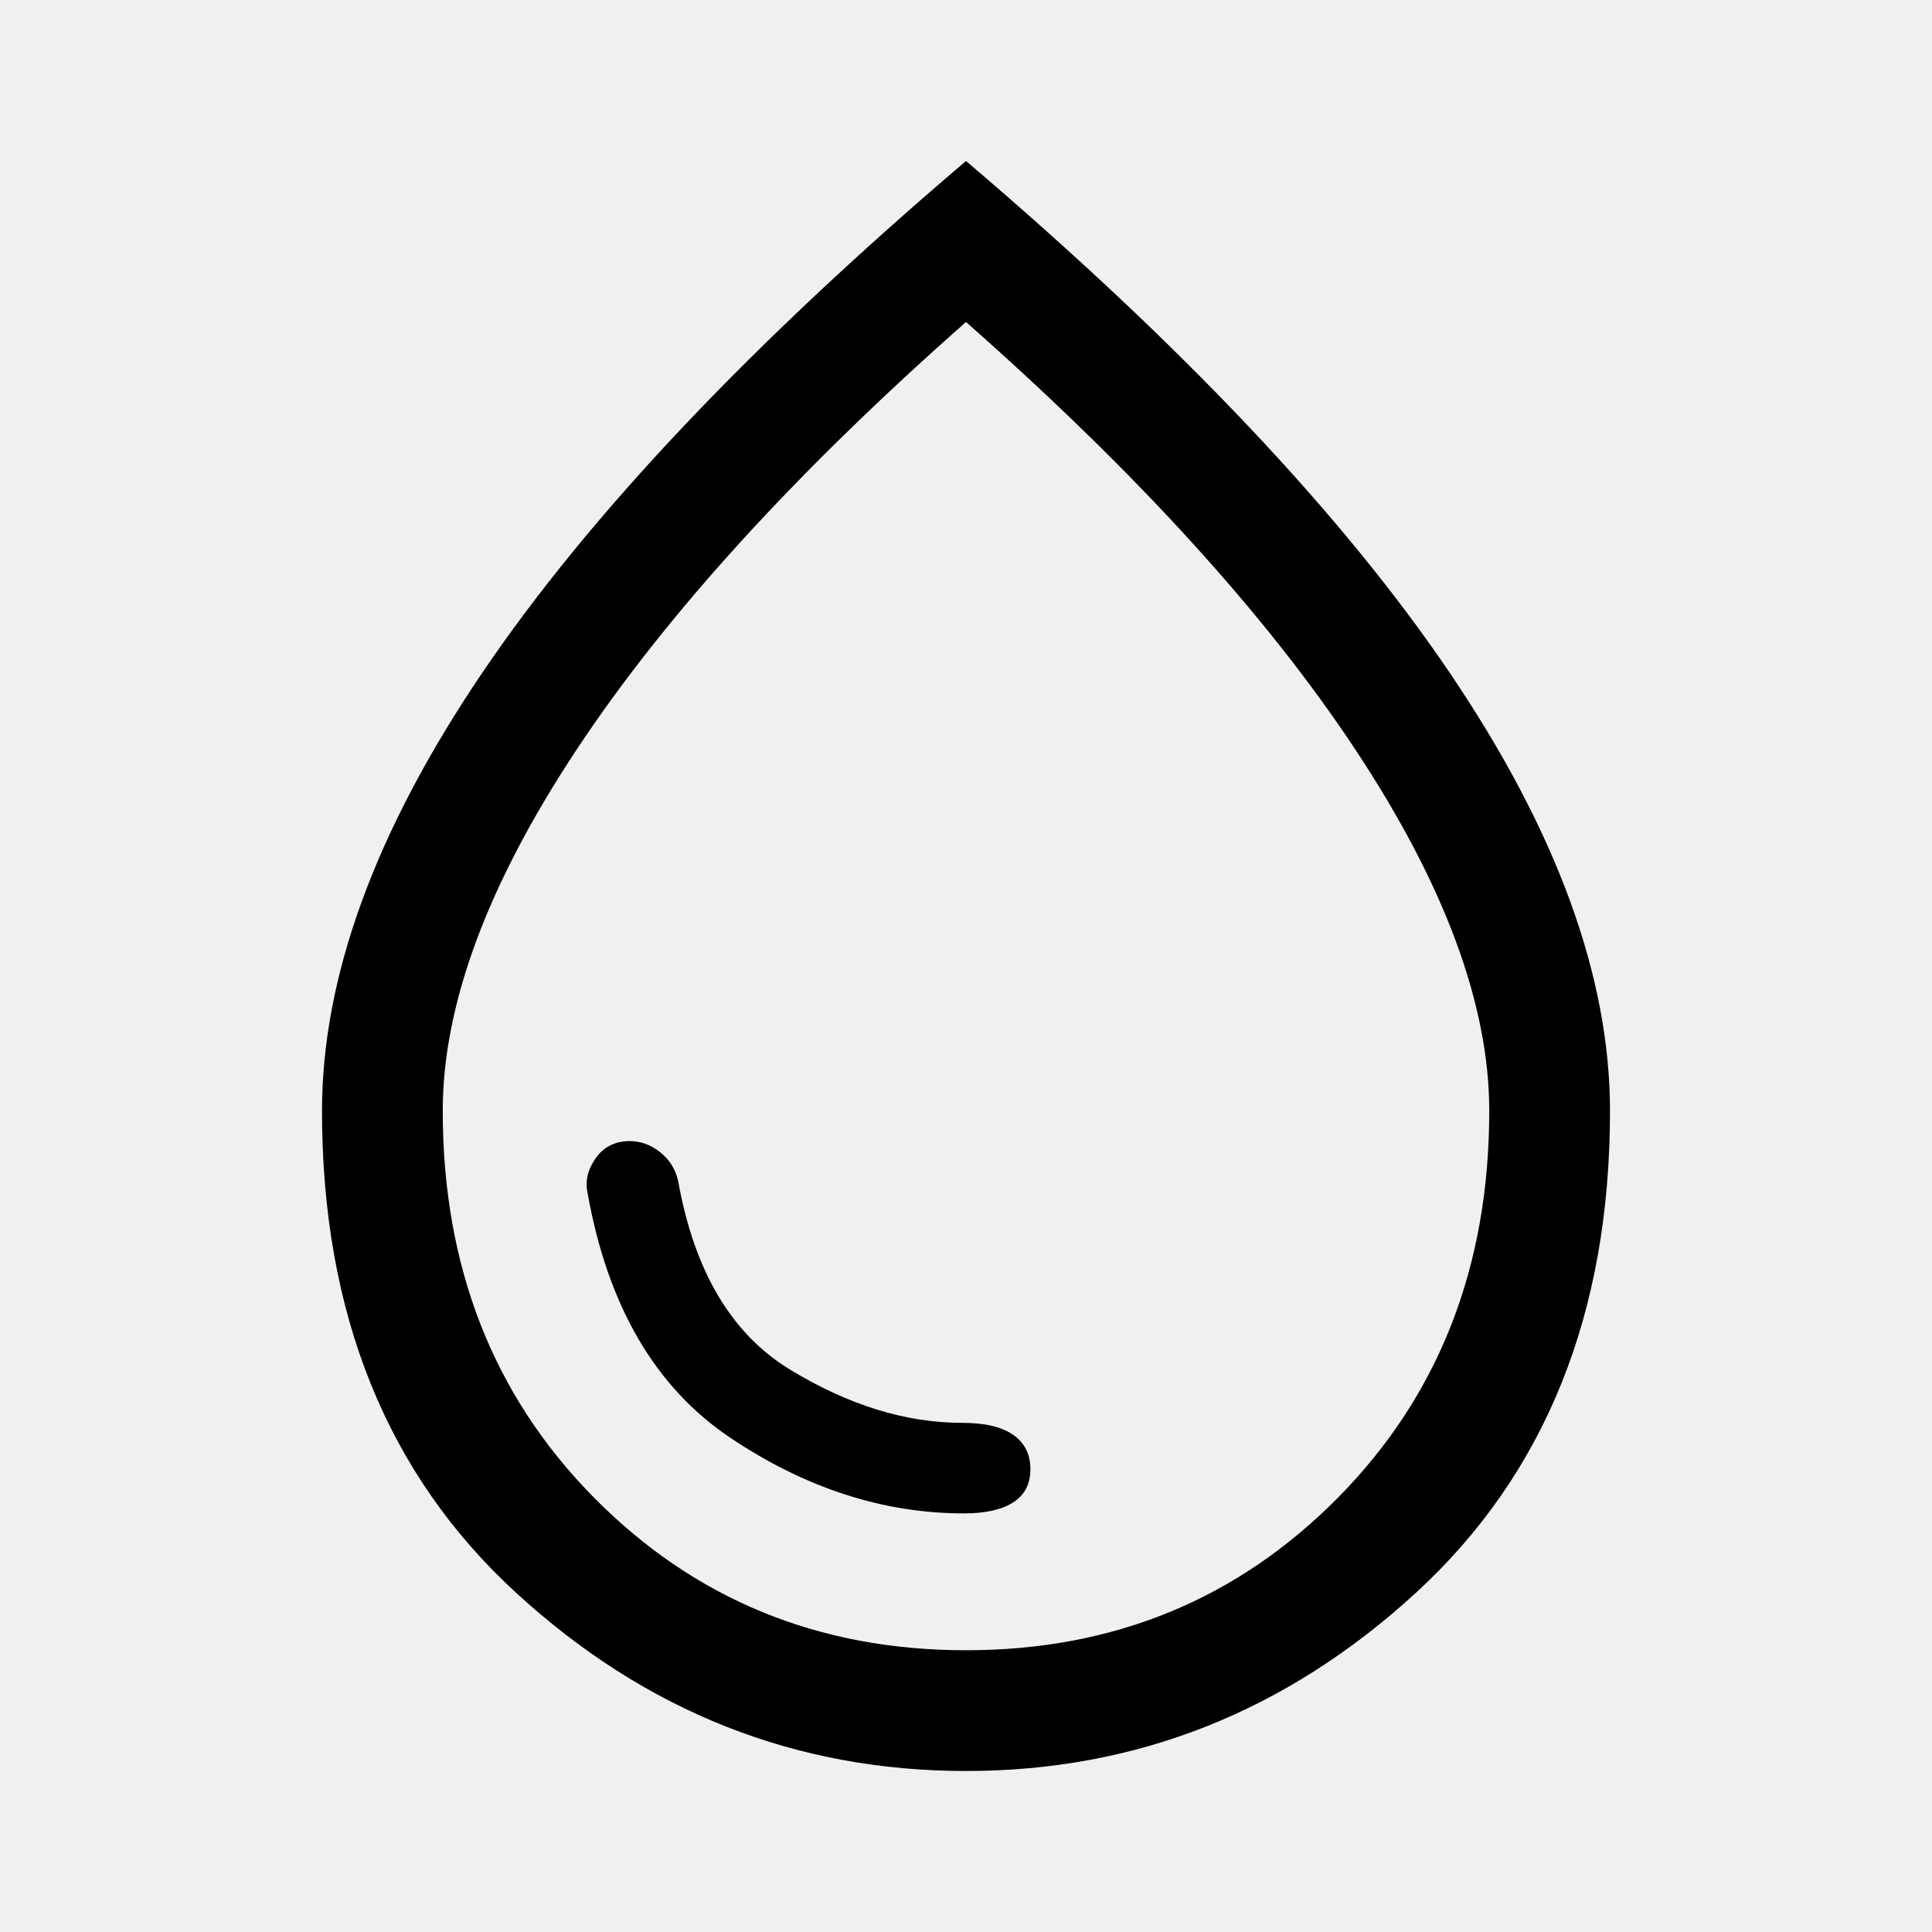
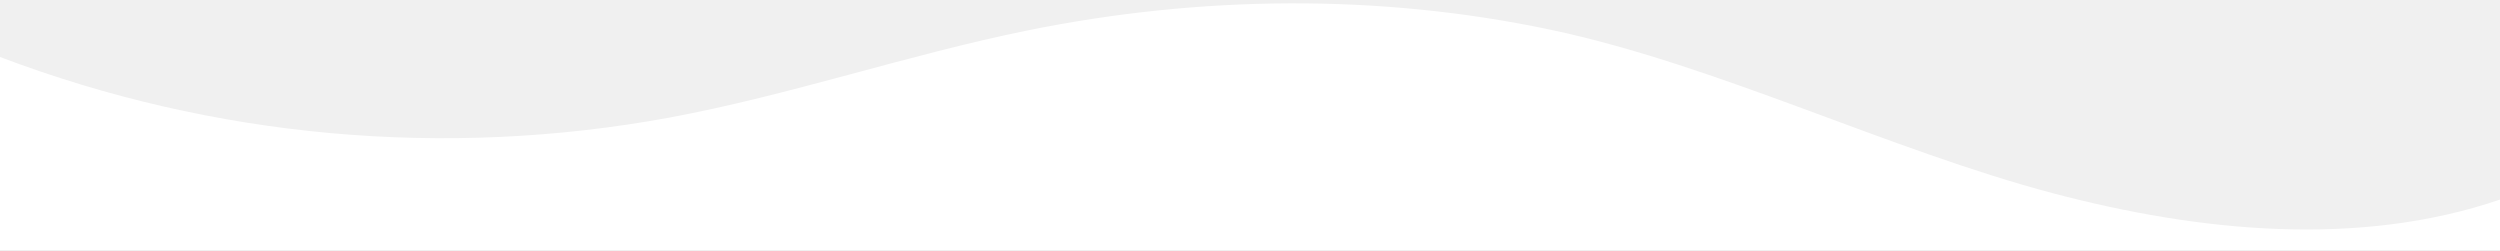
- <svg xmlns="http://www.w3.org/2000/svg" height="48" width="48">
-   <path d="M24 44Q17.65 44 12.825 39.575Q8 35.15 8 27.6Q8 22.6 11.975 16.725Q15.95 10.85 24 4Q32.05 10.85 36.025 16.725Q40 22.6 40 27.6Q40 35.15 35.175 39.575Q30.35 44 24 44ZM24 41Q29.5 41 33.25 37.2Q37 33.4 37 27.6Q37 23.65 33.675 18.625Q30.35 13.6 24 8Q17.65 13.6 14.325 18.625Q11 23.65 11 27.6Q11 33.4 14.75 37.2Q18.5 41 24 41ZM24 29.45Q24 29.45 24 29.45Q24 29.45 24 29.45Q24 29.45 24 29.45Q24 29.45 24 29.45Q24 29.45 24 29.45Q24 29.45 24 29.45Q24 29.45 24 29.45Q24 29.45 24 29.45ZM23.95 37.6Q24.75 37.6 25.175 37.325Q25.6 37.05 25.6 36.5Q25.6 35.95 25.175 35.65Q24.75 35.35 23.9 35.35Q21.8 35.35 19.625 34.025Q17.45 32.7 16.85 29.35Q16.75 28.9 16.4 28.625Q16.05 28.35 15.65 28.35Q15.1 28.35 14.8 28.775Q14.5 29.2 14.6 29.65Q15.35 33.85 18.15 35.725Q20.95 37.6 23.95 37.6Z" />
+ <svg xmlns="http://www.w3.org/2000/svg" data-name="Layer 1" viewBox="0 0 1200 120" preserveAspectRatio="none">
+   <path d="M985.66,92.83C906.67,72,823.78,31,743.84,14.19c-82.26-17.34-168.06-16.33-250.45.39-57.84,11.73-114,31.07-172,41.86A600.21,600.21,0,0,1,0,27.35V120H1200V95.8C1132.19,118.92,1055.71,111.31,985.66,92.83Z" class="shape-fill" fill="#FFFFFF" fill-opacity="1" />
</svg>
